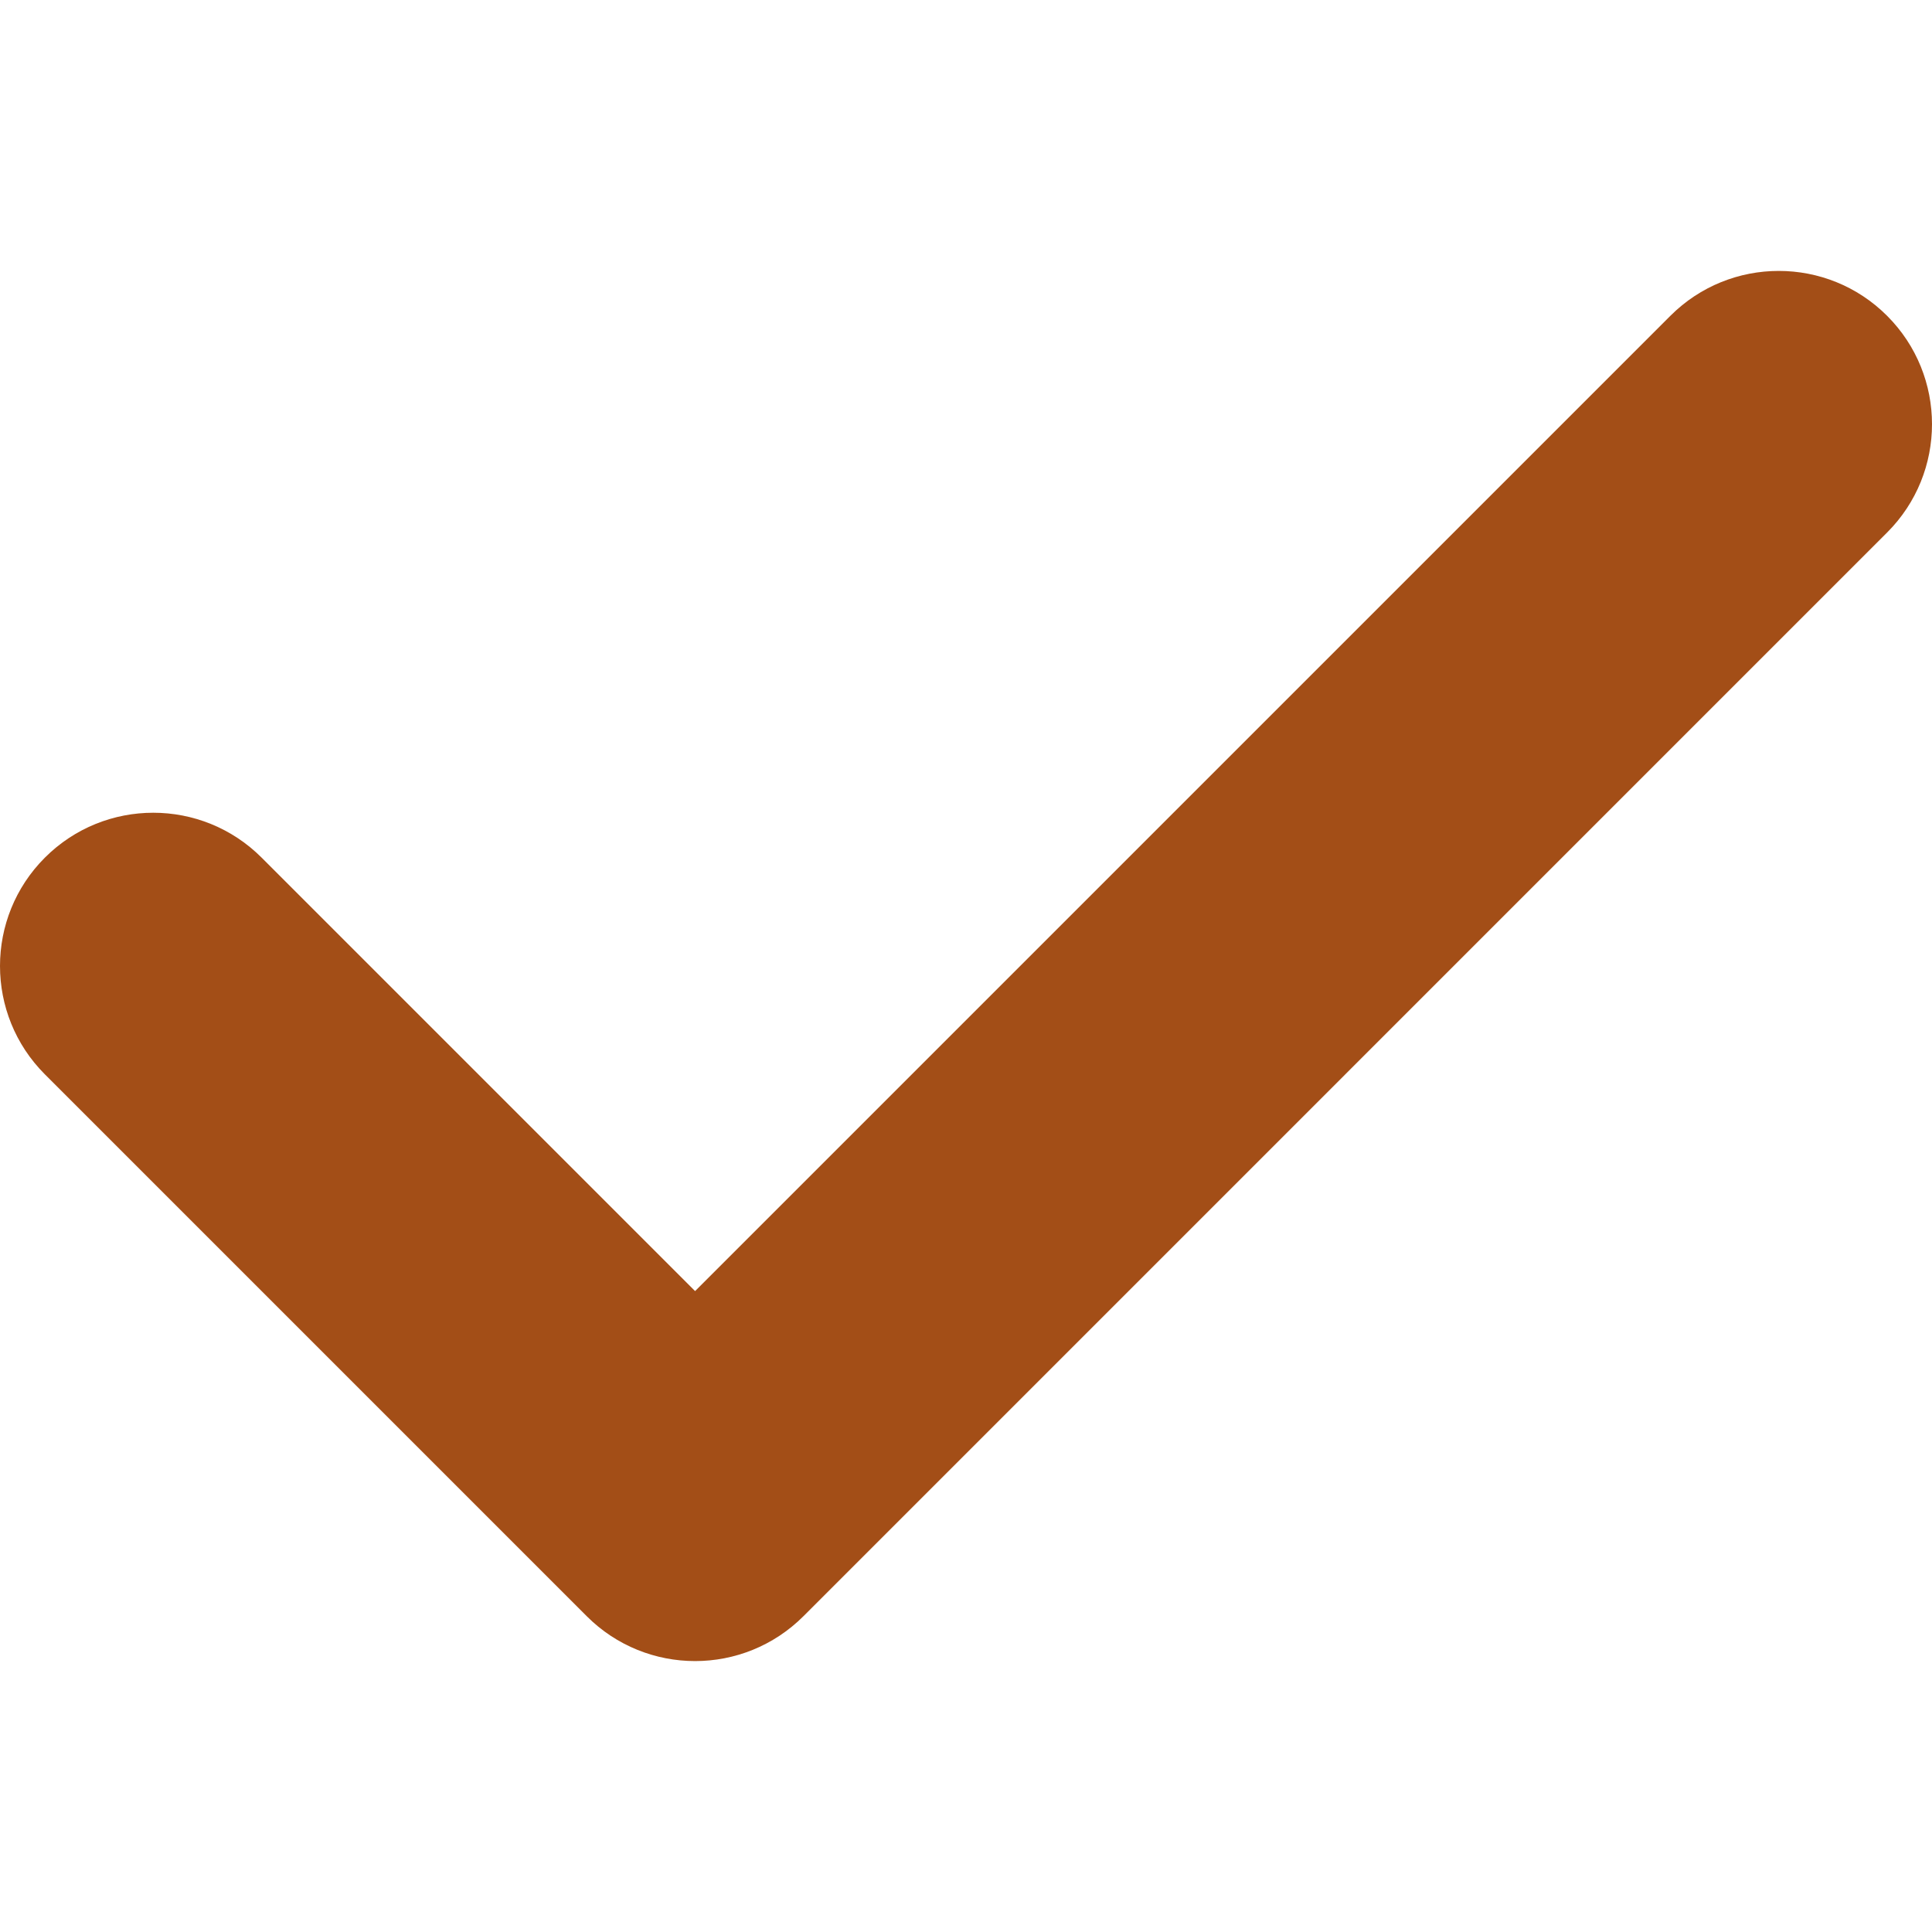
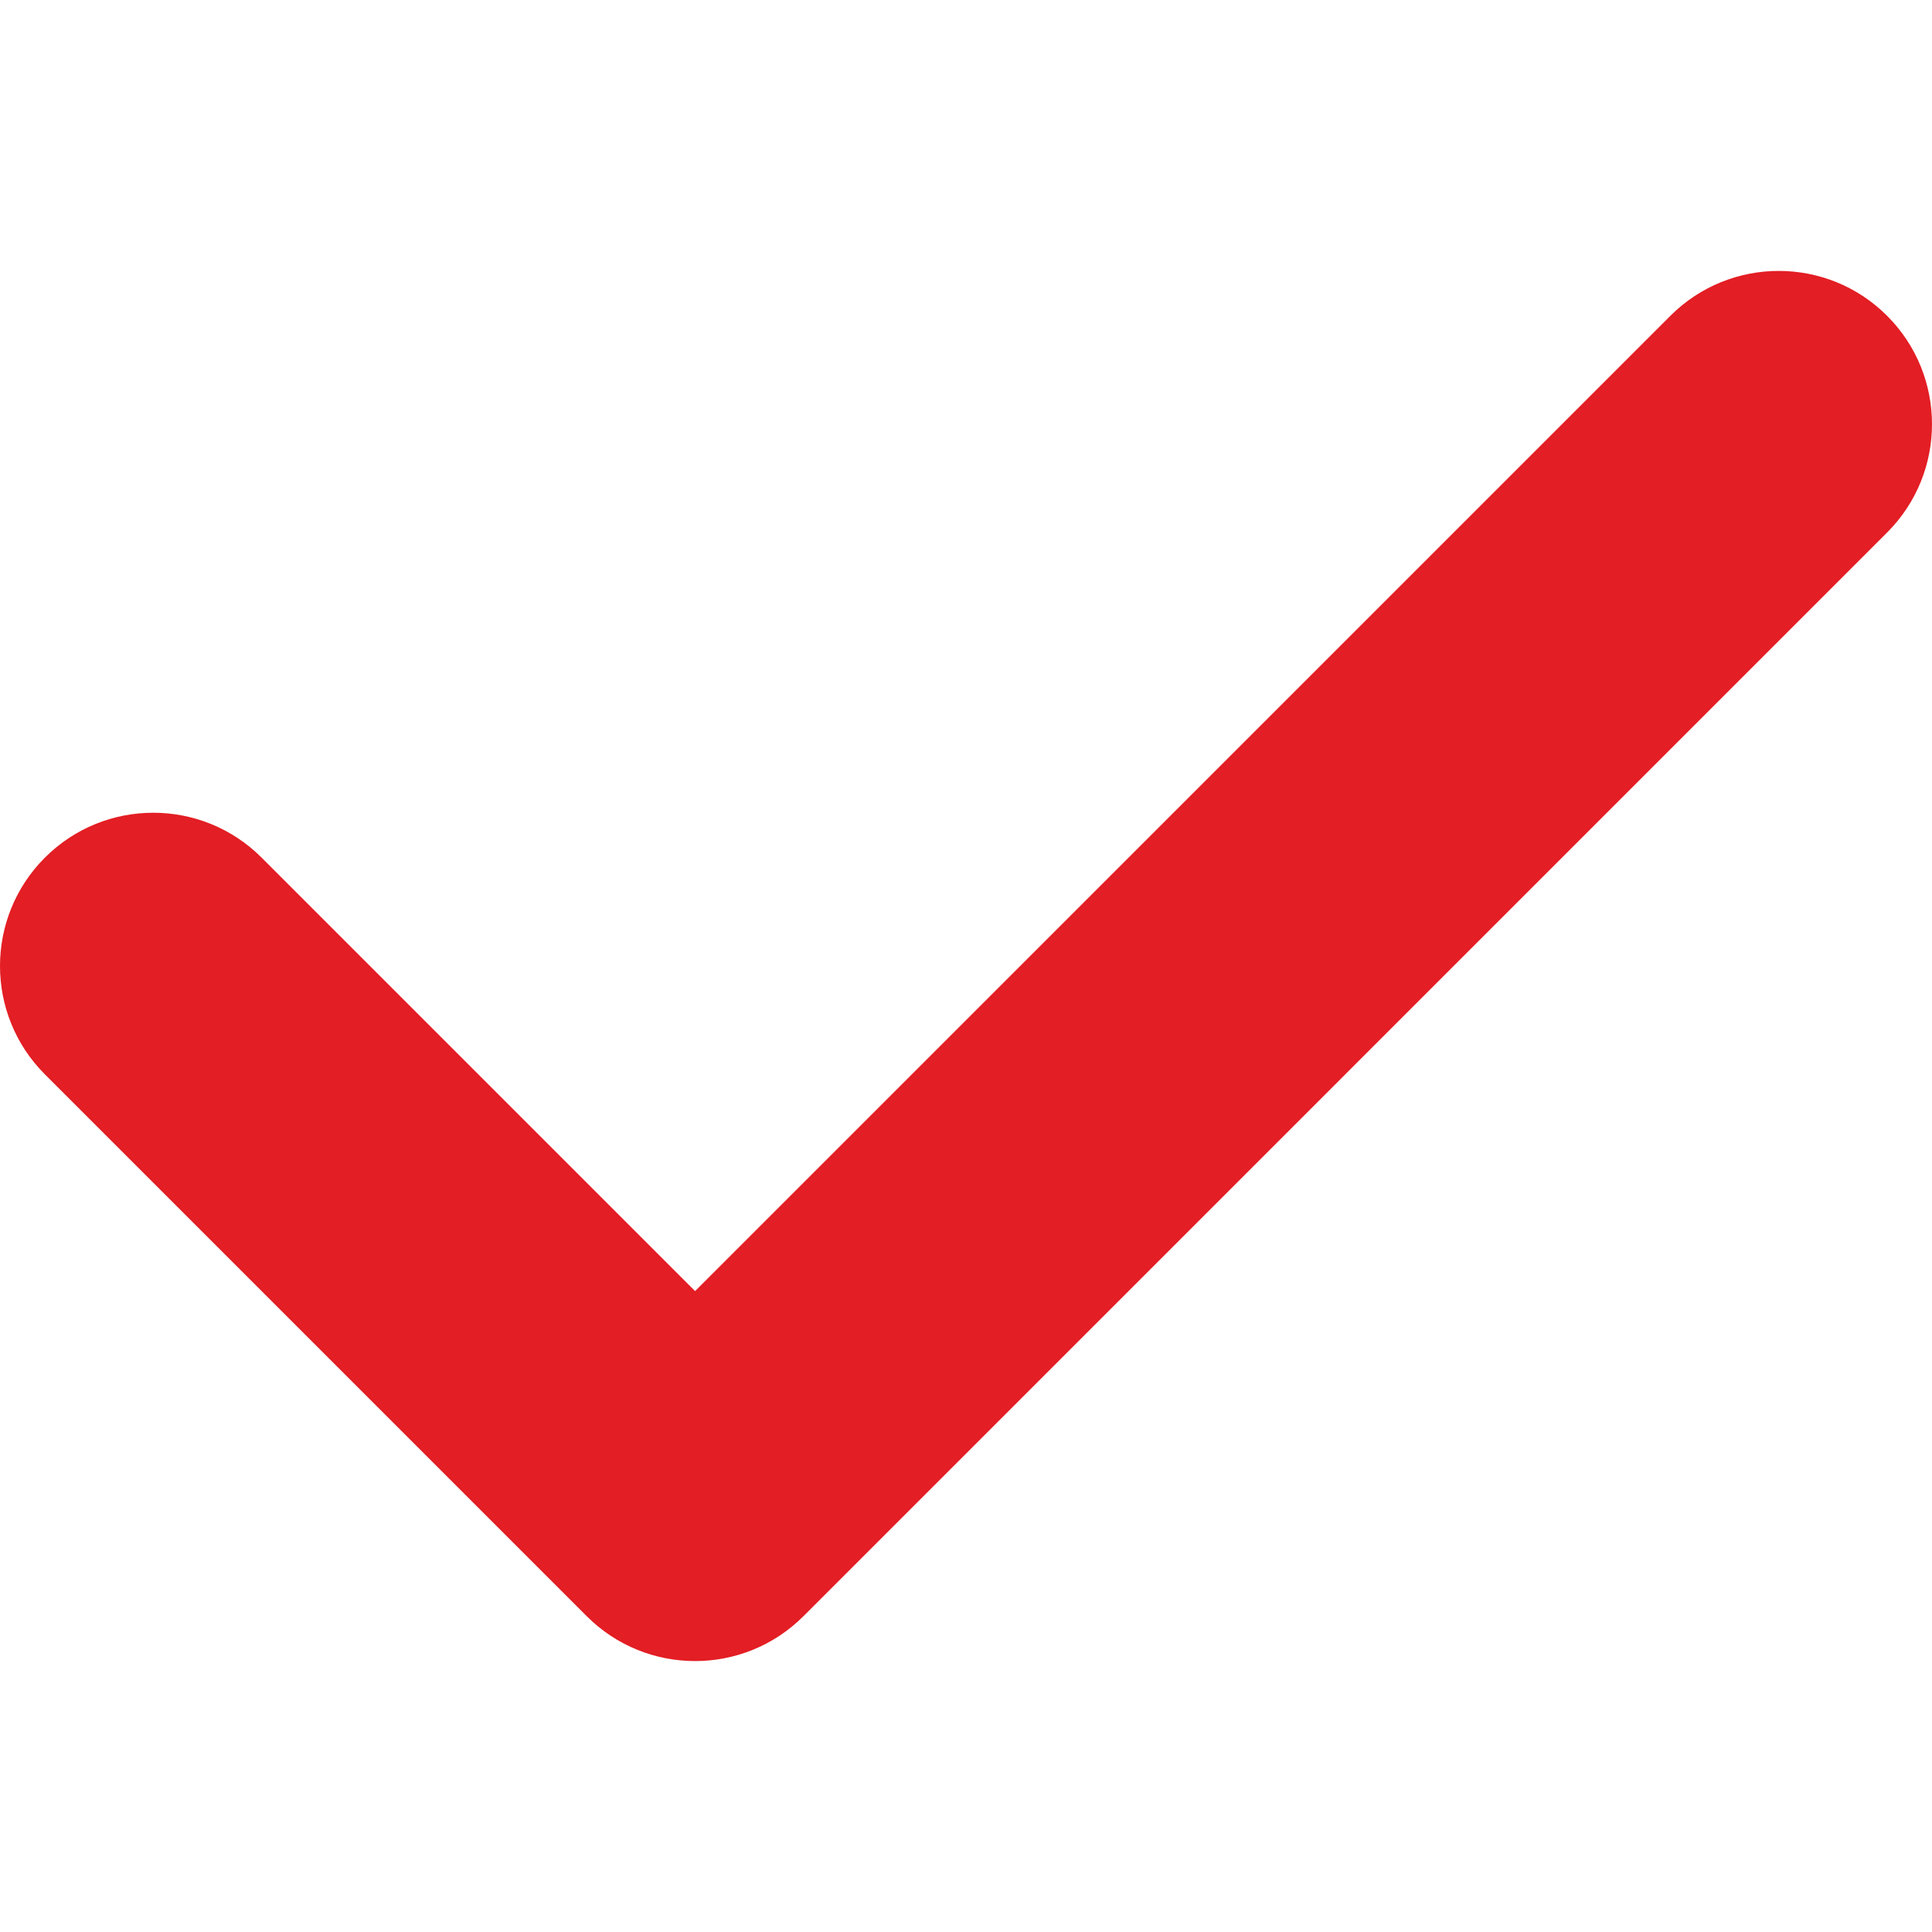
<svg xmlns="http://www.w3.org/2000/svg" version="1.1" id="Layer_1" x="0px" y="0px" viewBox="0 0 426.67 426.67" style="enable-background:new 0 0 426.67 426.67;" xml:space="preserve">
-   <path style="fill:#a34e17;" d="M153.504,366.839c-8.657,0-17.323-3.302-23.927-9.911L9.914,237.265  c-13.218-13.218-13.218-34.645,0-47.863c13.218-13.218,34.645-13.218,47.863,0l95.727,95.727l215.39-215.386  c13.218-13.214,34.65-13.218,47.859,0c13.222,13.218,13.222,34.65,0,47.863L177.436,356.928  C170.827,363.533,162.165,366.839,153.504,366.839z" />
+   <path style="fill:#E31E24;" d="M153.504,366.839c-8.657,0-17.323-3.302-23.927-9.911L9.914,237.265  c-13.218-13.218-13.218-34.645,0-47.863c13.218-13.218,34.645-13.218,47.863,0l95.727,95.727l215.39-215.386  c13.218-13.214,34.65-13.218,47.859,0c13.222,13.218,13.222,34.65,0,47.863L177.436,356.928  C170.827,363.533,162.165,366.839,153.504,366.839z" />
</svg>
